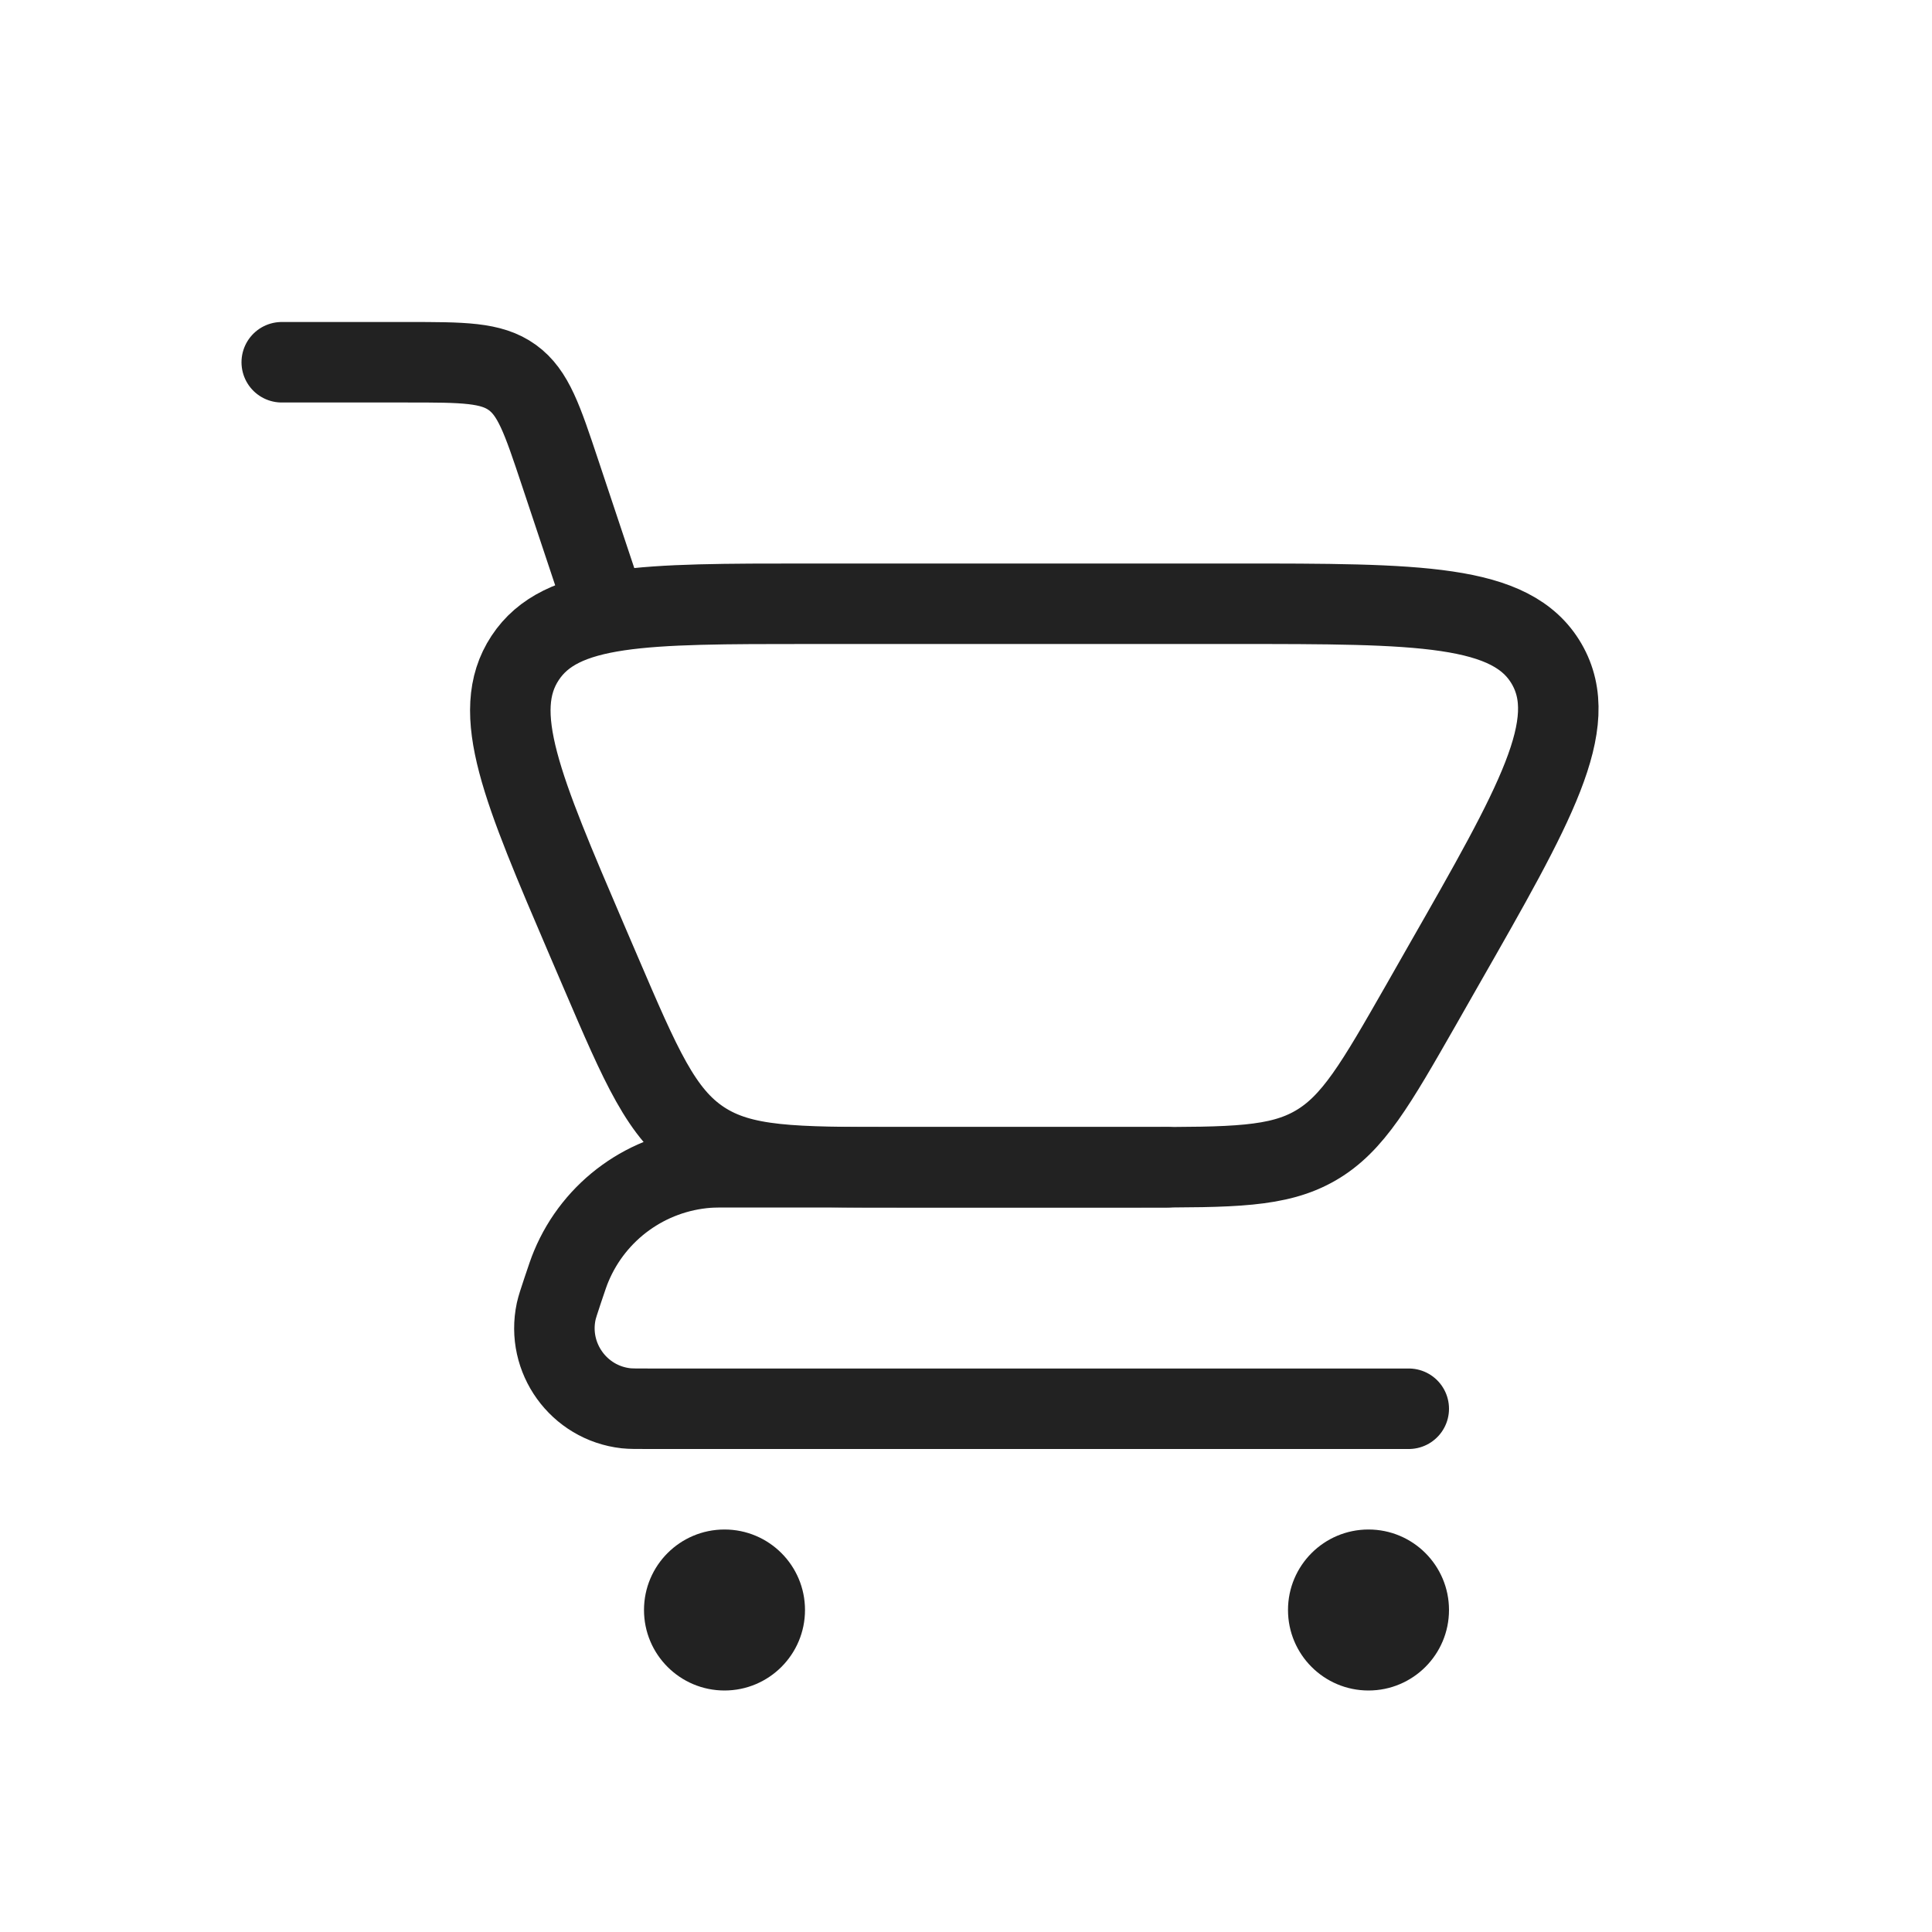
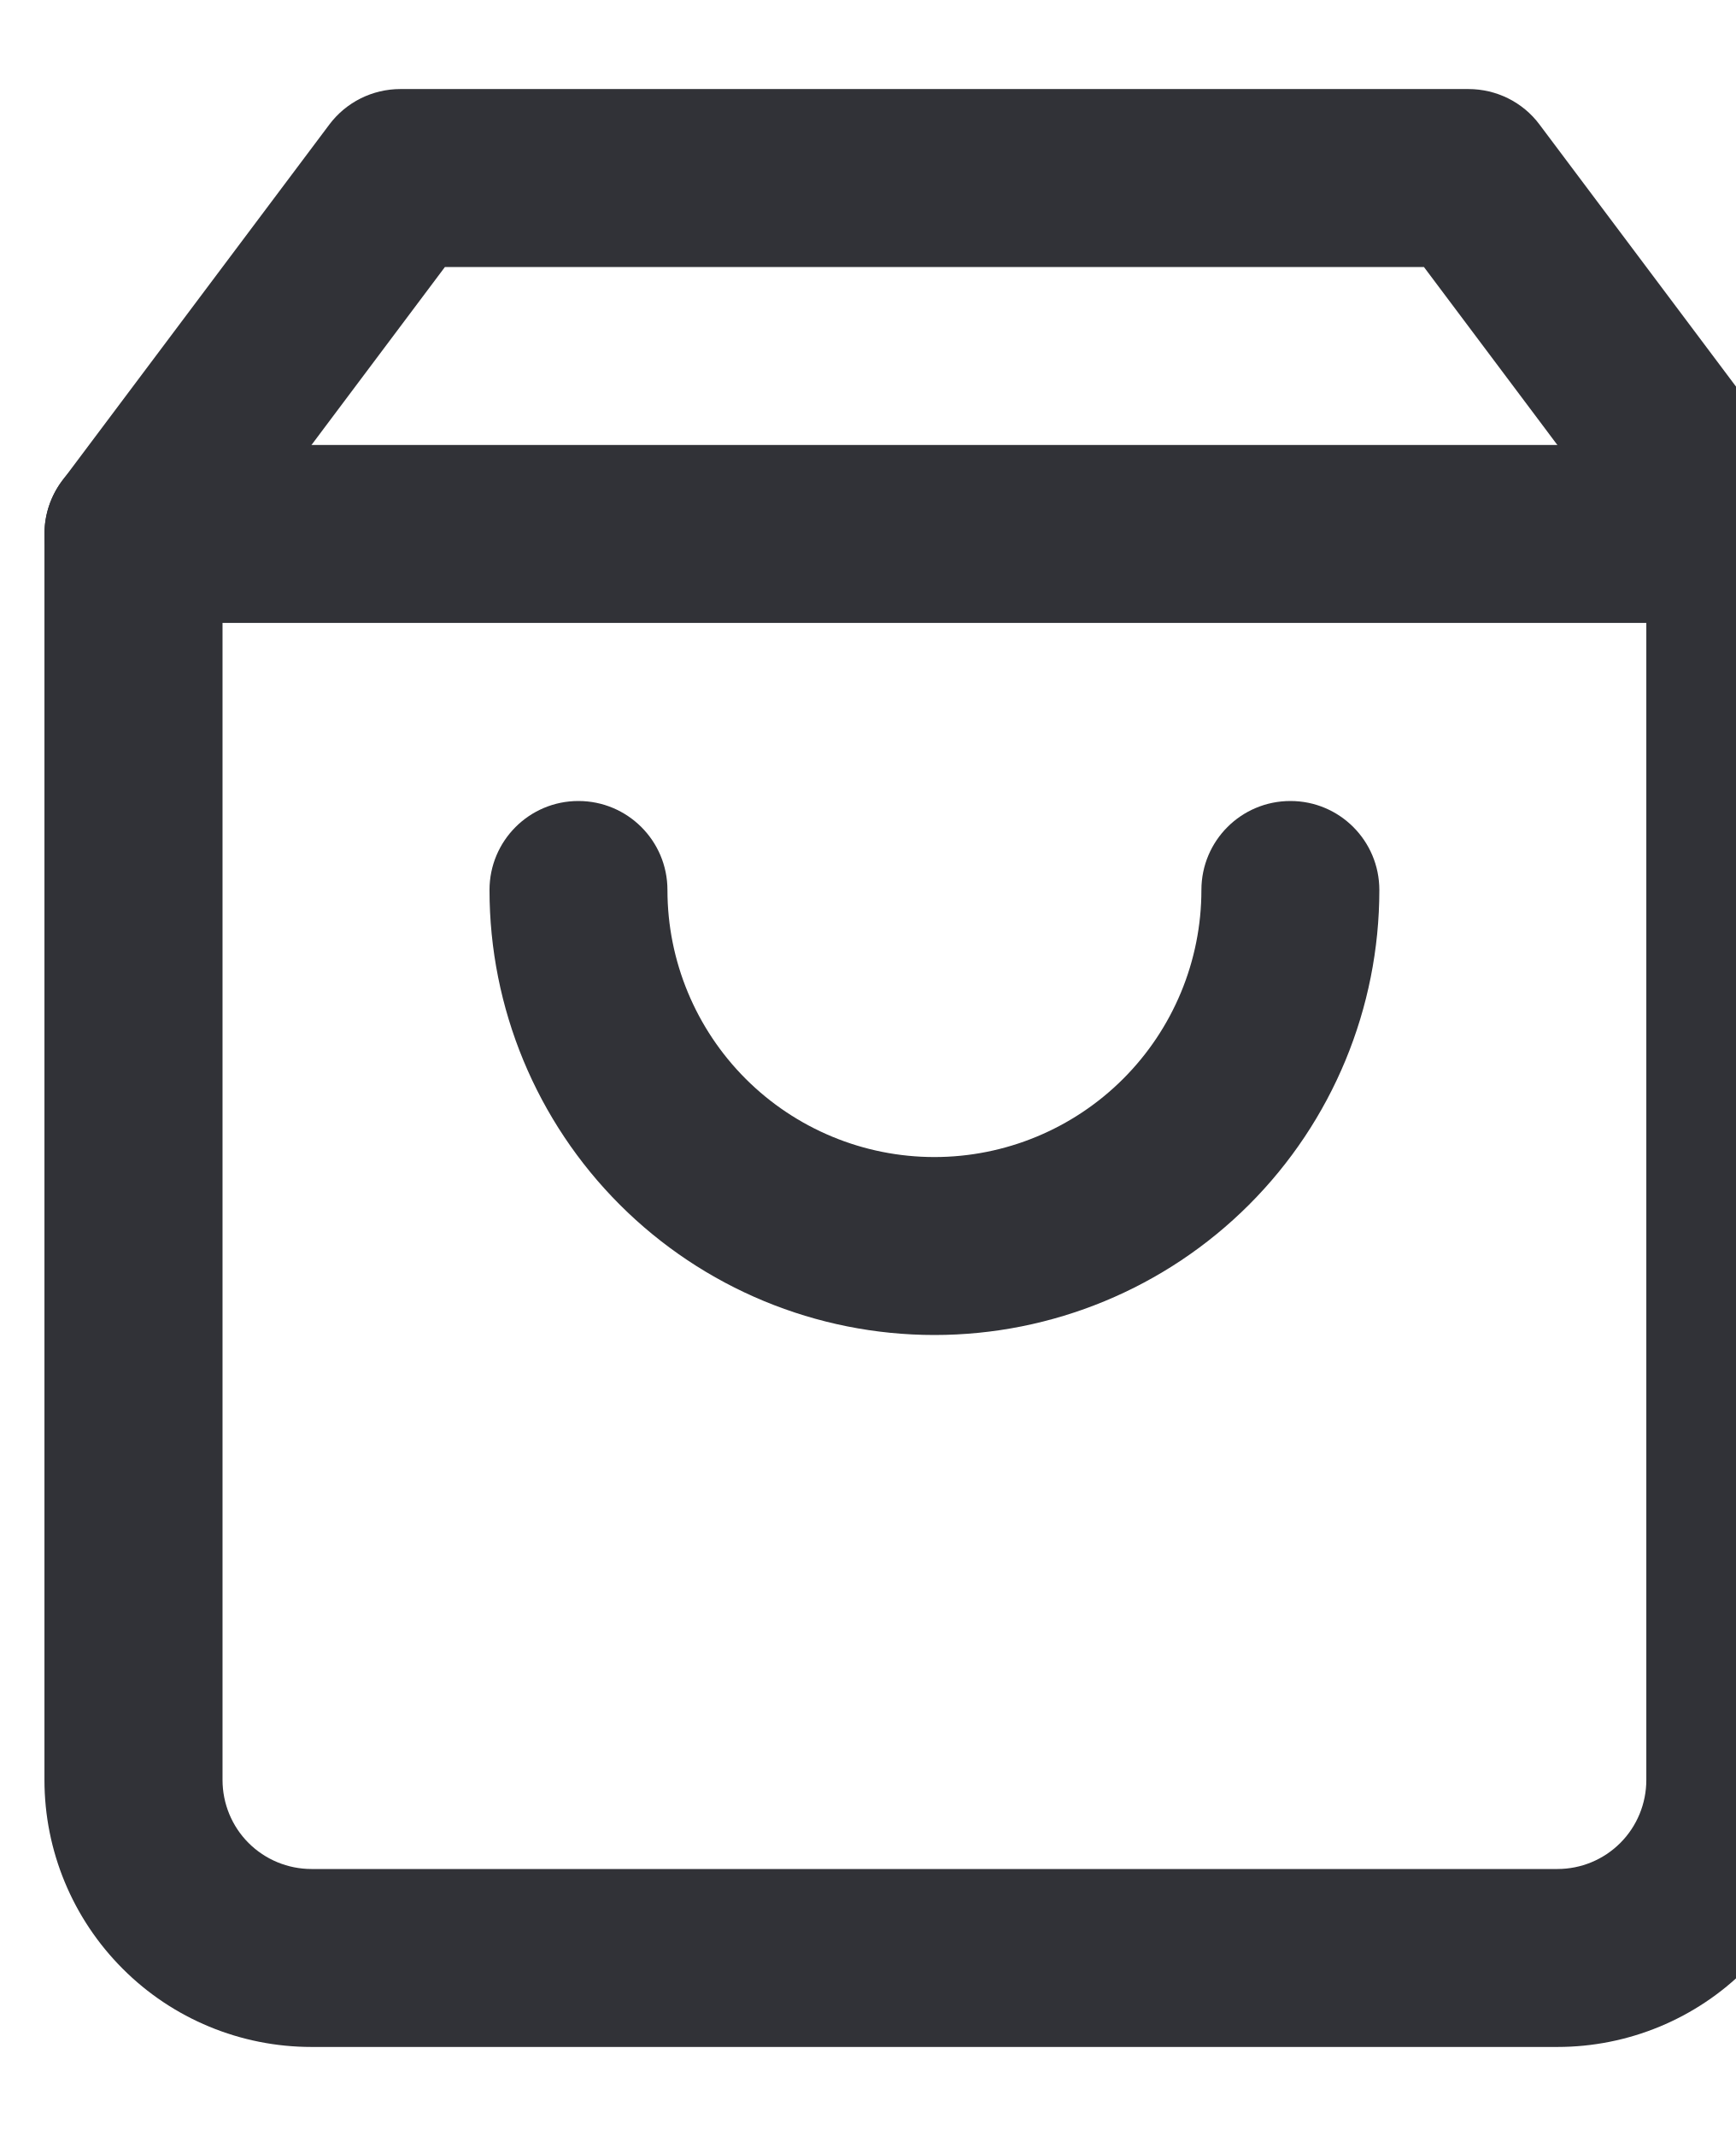
- <svg xmlns="http://www.w3.org/2000/svg" width="800px" height="800px" viewBox="0 0 24 24" fill="none">
-   <path d="M3.5 4.5H5.058C5.754 4.5 6.102 4.5 6.364 4.689C6.626 4.878 6.736 5.208 6.956 5.868L7.5 7.5" stroke="#222222" stroke-linecap="round" />
-   <path d="M17.5 17.5H8.051C7.905 17.5 7.832 17.5 7.776 17.494C7.189 17.428 6.786 16.869 6.909 16.291C6.921 16.237 6.944 16.167 6.99 16.029V16.029C7.042 15.875 7.067 15.798 7.096 15.73C7.386 15.034 8.043 14.561 8.794 14.505C8.868 14.5 8.949 14.5 9.111 14.5H14.5" stroke="#222222" stroke-linecap="round" stroke-linejoin="round" />
-   <path d="M14.179 14.5H11.138C9.858 14.5 9.219 14.5 8.718 14.17C8.217 13.839 7.965 13.252 7.461 12.076L7.292 11.682C6.483 9.793 6.078 8.849 6.523 8.174C6.967 7.5 7.995 7.5 10.05 7.5H15.331C17.63 7.5 18.779 7.5 19.213 8.247C19.646 8.994 19.076 9.992 17.935 11.988L17.652 12.485C17.09 13.468 16.809 13.96 16.343 14.23C15.878 14.5 15.311 14.5 14.179 14.5Z" stroke="#222222" stroke-linecap="round" />
-   <circle cx="17" cy="20" r="1" fill="#222222" />
-   <circle cx="9" cy="20" r="1" fill="#222222" />
+ <svg xmlns="http://www.w3.org/2000/svg" width="13" height="16" viewBox="0 0 13 16" fill="none">
+   <path fill-rule="evenodd" clip-rule="evenodd" d="M2.467 0.933C2.593 0.765 2.79 0.667 3 0.667H11C11.21 0.667 11.408 0.765 11.533 0.933L13.533 3.6C13.62 3.715 13.667 3.856 13.667 4V13.333C13.667 13.864 13.456 14.372 13.081 14.747C12.706 15.123 12.197 15.333 11.667 15.333H2.333C1.803 15.333 1.294 15.123 0.919 14.747C0.544 14.372 0.333 13.864 0.333 13.333V4C0.333 3.856 0.38 3.715 0.467 3.6L2.467 0.933ZM3.333 2L1.667 4.222V13.333C1.667 13.51 1.737 13.68 1.862 13.805C1.987 13.93 2.157 14 2.333 14H11.667C11.844 14 12.013 13.93 12.138 13.805C12.263 13.68 12.333 13.51 12.333 13.333V4.222L10.667 2H3.333Z" fill="#313237" />
+   <path fill-rule="evenodd" clip-rule="evenodd" d="M0.333 4C0.333 3.631 0.632 3.333 1 3.333H13C13.368 3.333 13.667 3.631 13.667 4C13.667 4.368 13.368 4.666 13 4.666H1C0.632 4.666 0.333 4.368 0.333 4Z" fill="#313237" />
+   <path fill-rule="evenodd" clip-rule="evenodd" d="M4.333 6C4.701 6 5 6.298 5 6.667C5 7.197 5.211 7.706 5.586 8.081C5.961 8.456 6.47 8.667 7 8.667C7.53 8.667 8.039 8.456 8.414 8.081C8.789 7.706 9 7.197 9 6.667C9 6.298 9.298 6 9.667 6C10.035 6 10.333 6.298 10.333 6.667C10.333 7.551 9.982 8.399 9.357 9.024C8.732 9.649 7.884 10 7 10C6.116 10 5.268 9.649 4.643 9.024C4.018 8.399 3.667 7.551 3.667 6.667C3.667 6.298 3.965 6 4.333 6Z" fill="#313237" />
</svg>
